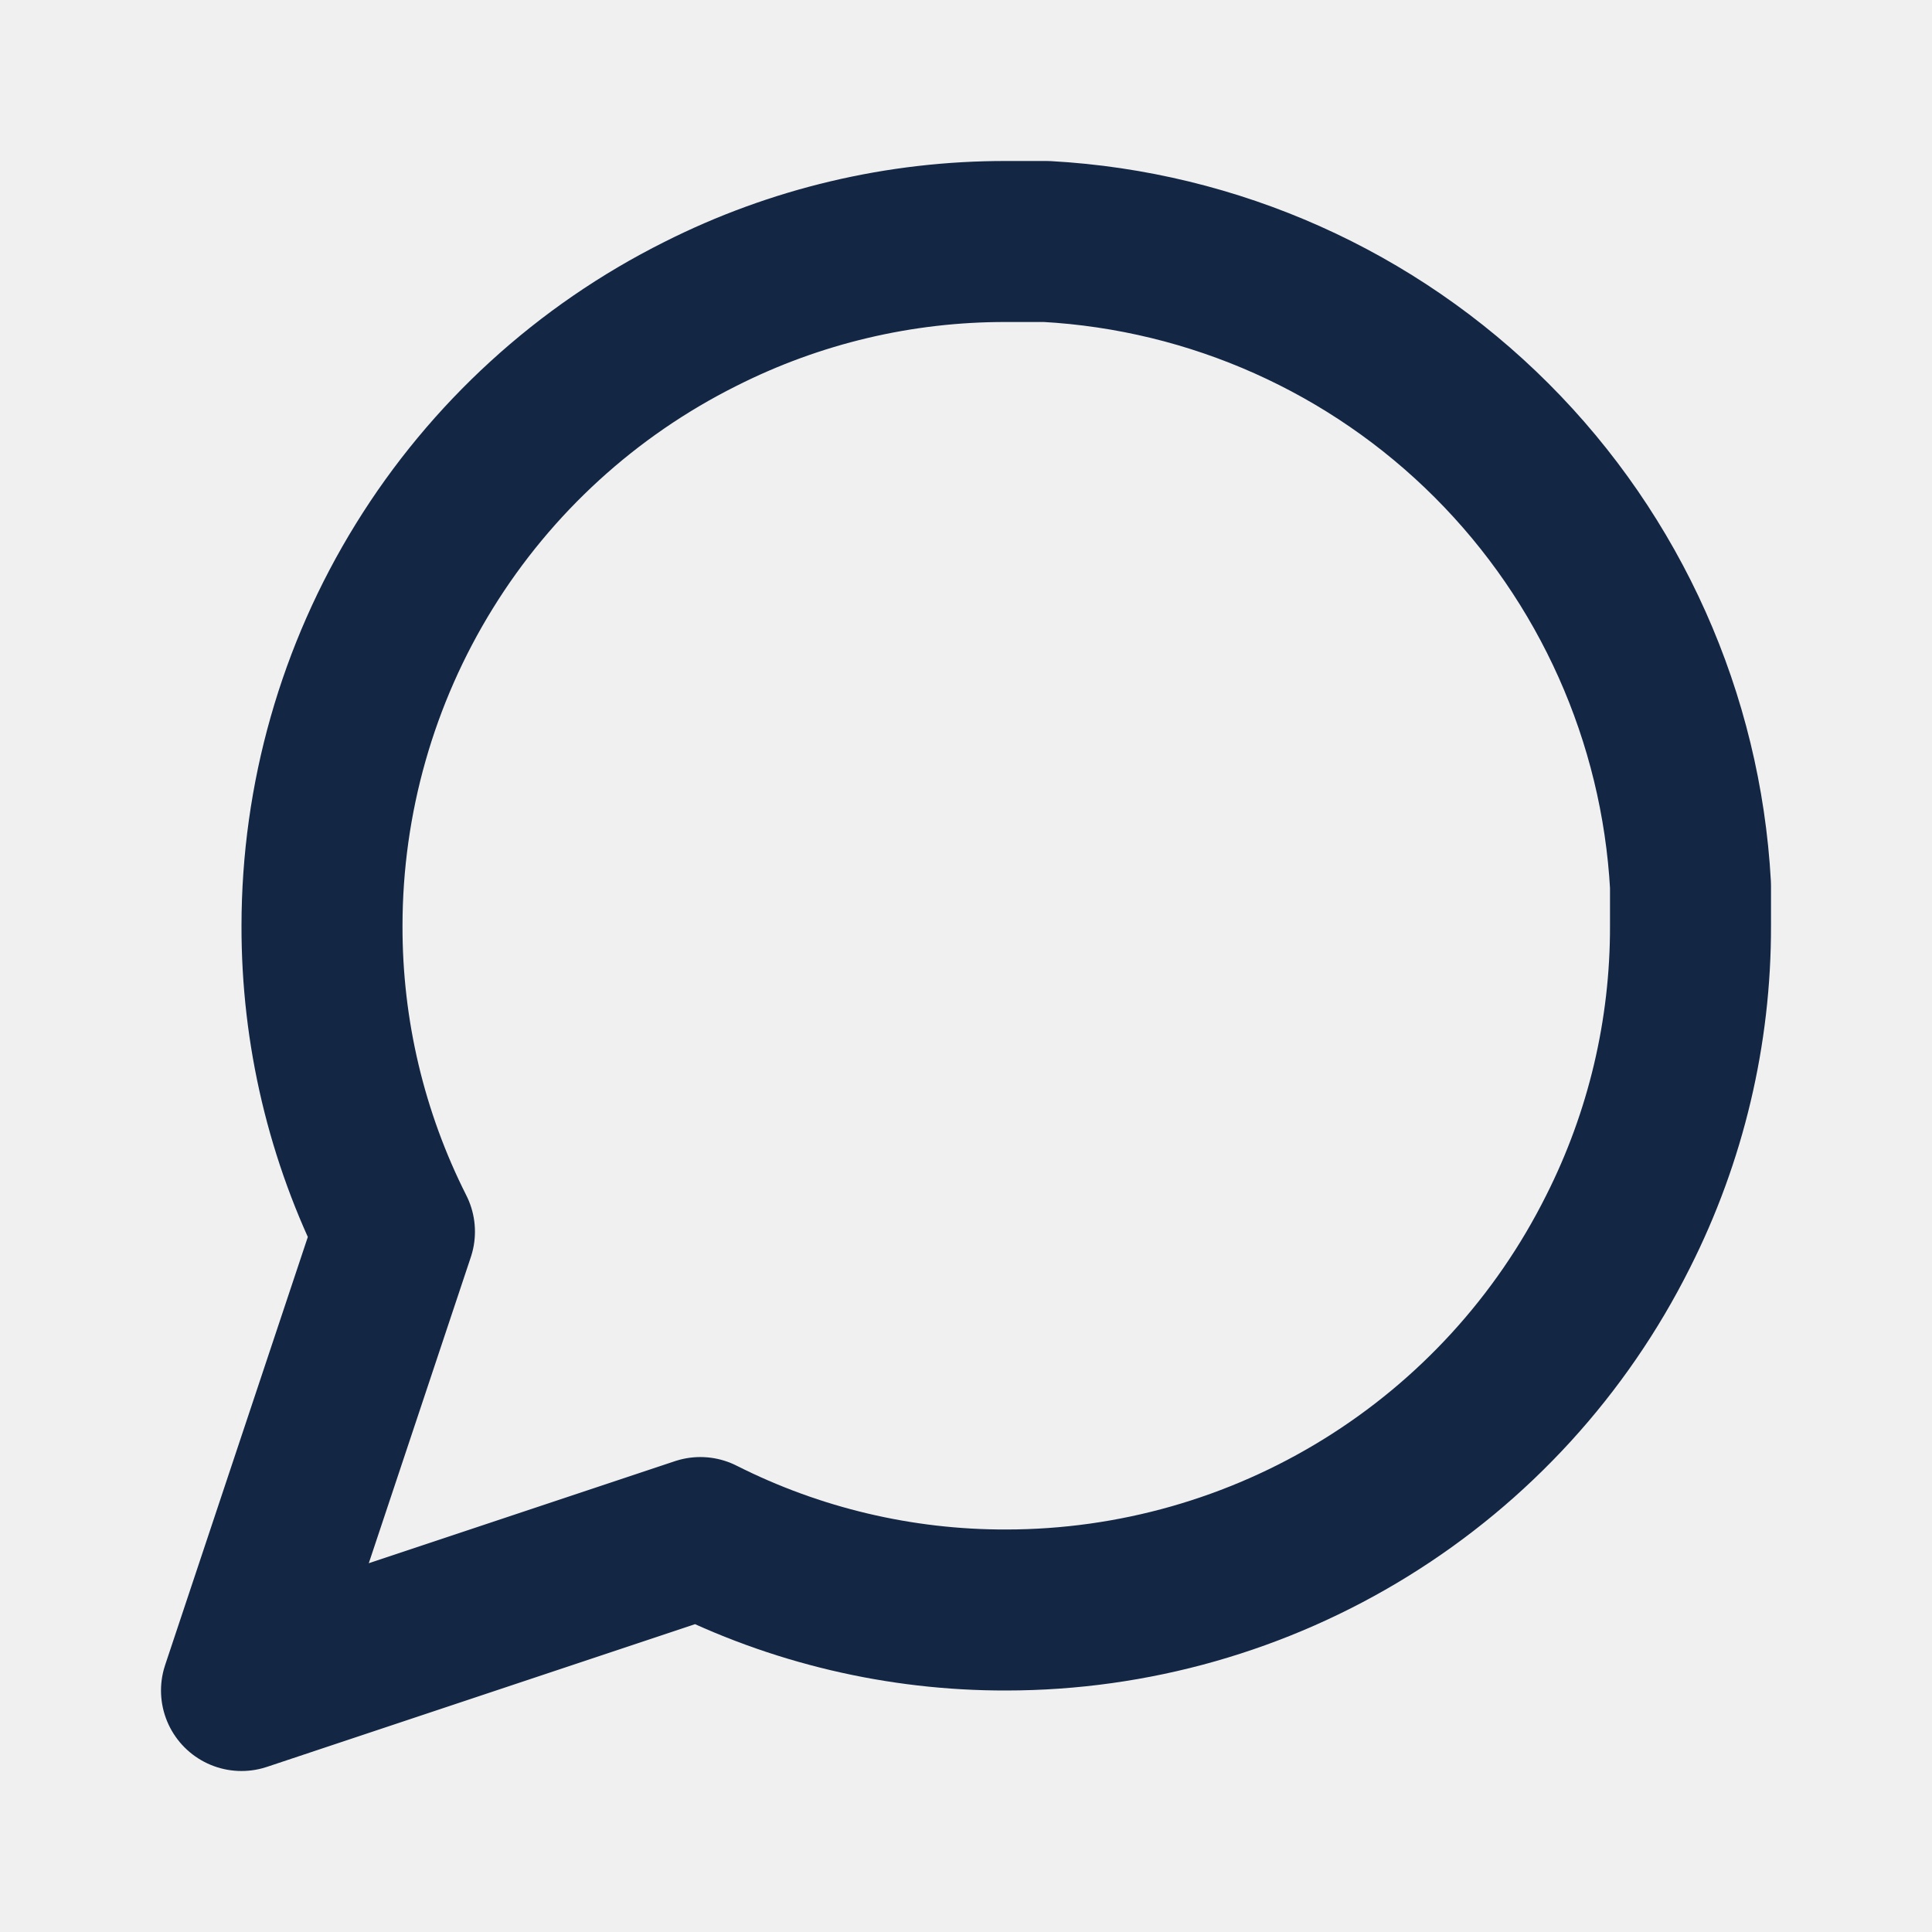
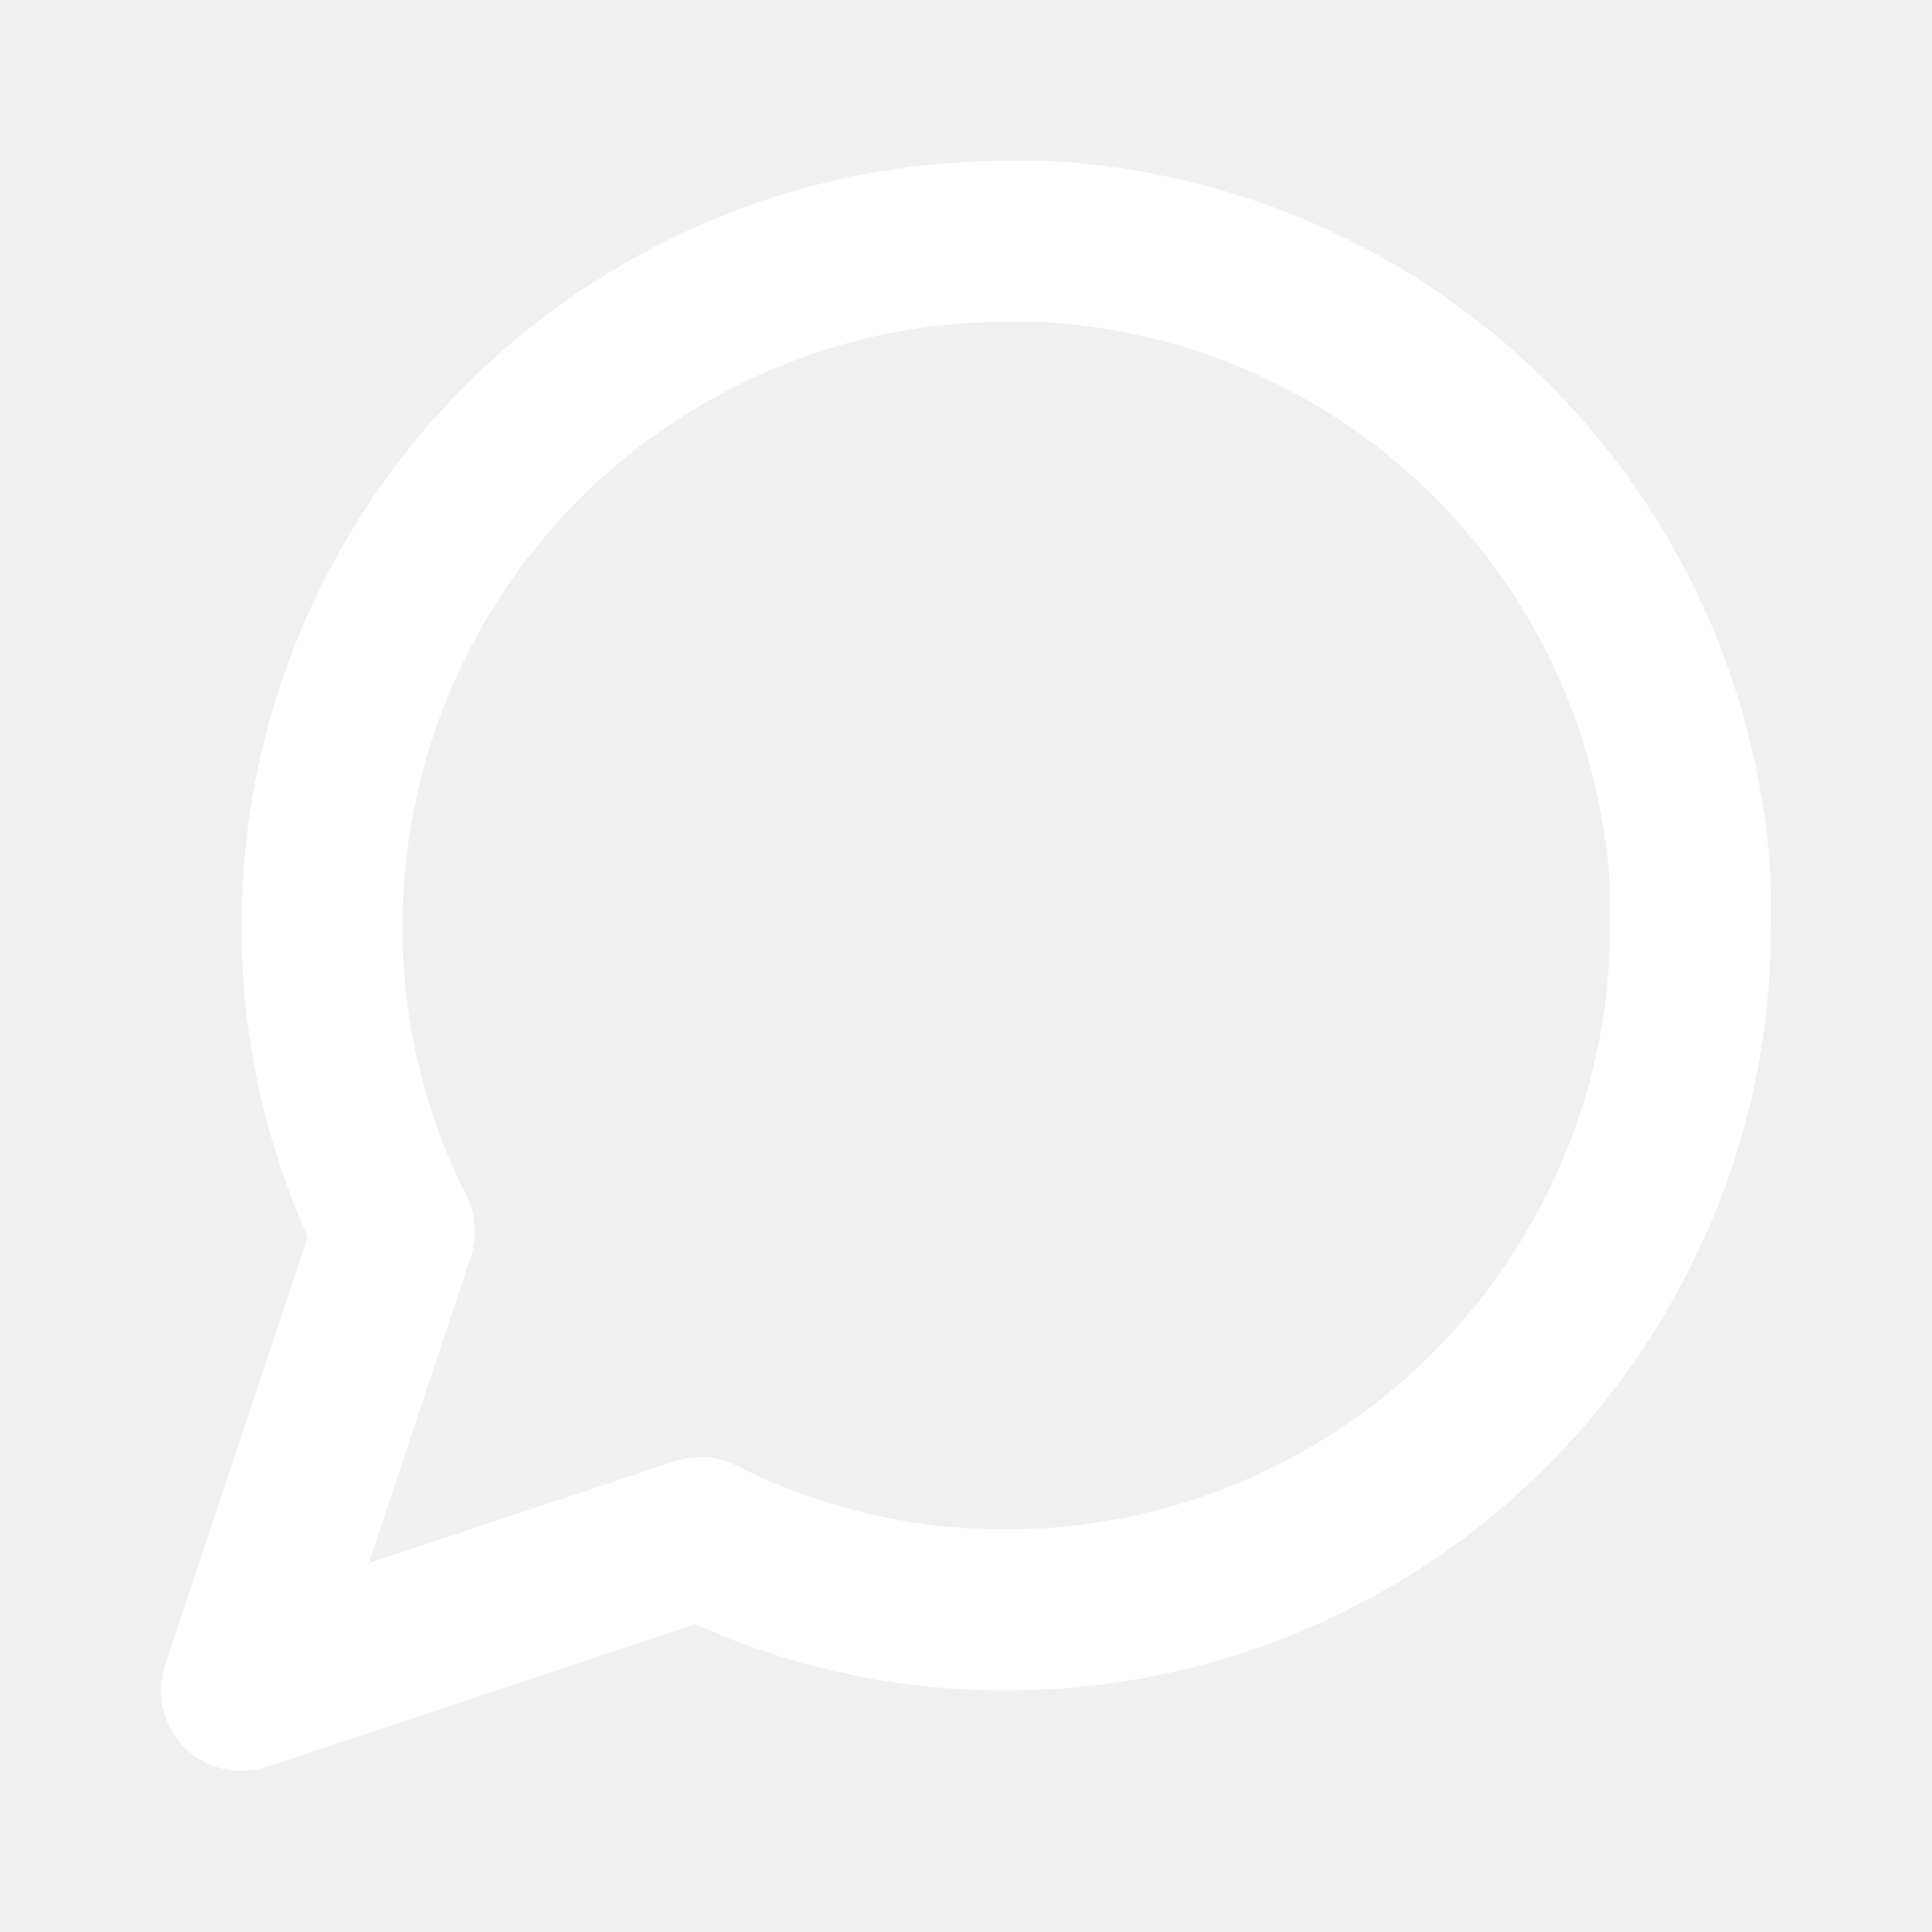
<svg xmlns="http://www.w3.org/2000/svg" width="24" height="24" viewBox="0 0 24 24" fill="none">
-   <path d="M21 11.5C21.003 12.82 20.695 14.122 20.1 15.3C19.394 16.712 18.31 17.899 16.967 18.729C15.625 19.559 14.078 19.999 12.5 20C11.18 20.003 9.878 19.695 8.7 19.1L3 21L4.9 15.3C4.305 14.122 3.997 12.82 4 11.5C4.001 9.922 4.441 8.375 5.271 7.033C6.101 5.69 7.288 4.606 8.7 3.9C9.878 3.305 11.18 2.997 12.5 3H13C15.084 3.115 17.053 3.995 18.529 5.471C20.005 6.947 20.885 8.916 21 11V11.5Z" stroke="#132644" stroke-width="2" stroke-linecap="round" stroke-linejoin="round" />
+   <path d="M21 11.5C21.003 12.82 20.695 14.122 20.1 15.3C19.394 16.712 18.31 17.899 16.967 18.729C15.625 19.559 14.078 19.999 12.5 20C11.18 20.003 9.878 19.695 8.7 19.1L3 21L4.9 15.3C4.305 14.122 3.997 12.82 4 11.5C4.001 9.922 4.441 8.375 5.271 7.033C6.101 5.69 7.288 4.606 8.7 3.9C9.878 3.305 11.18 2.997 12.5 3H13C15.084 3.115 17.053 3.995 18.529 5.471C20.005 6.947 20.885 8.916 21 11V11.5Z" stroke="#fff" stroke-width="2" stroke-linecap="round" stroke-linejoin="round" />
</svg>
